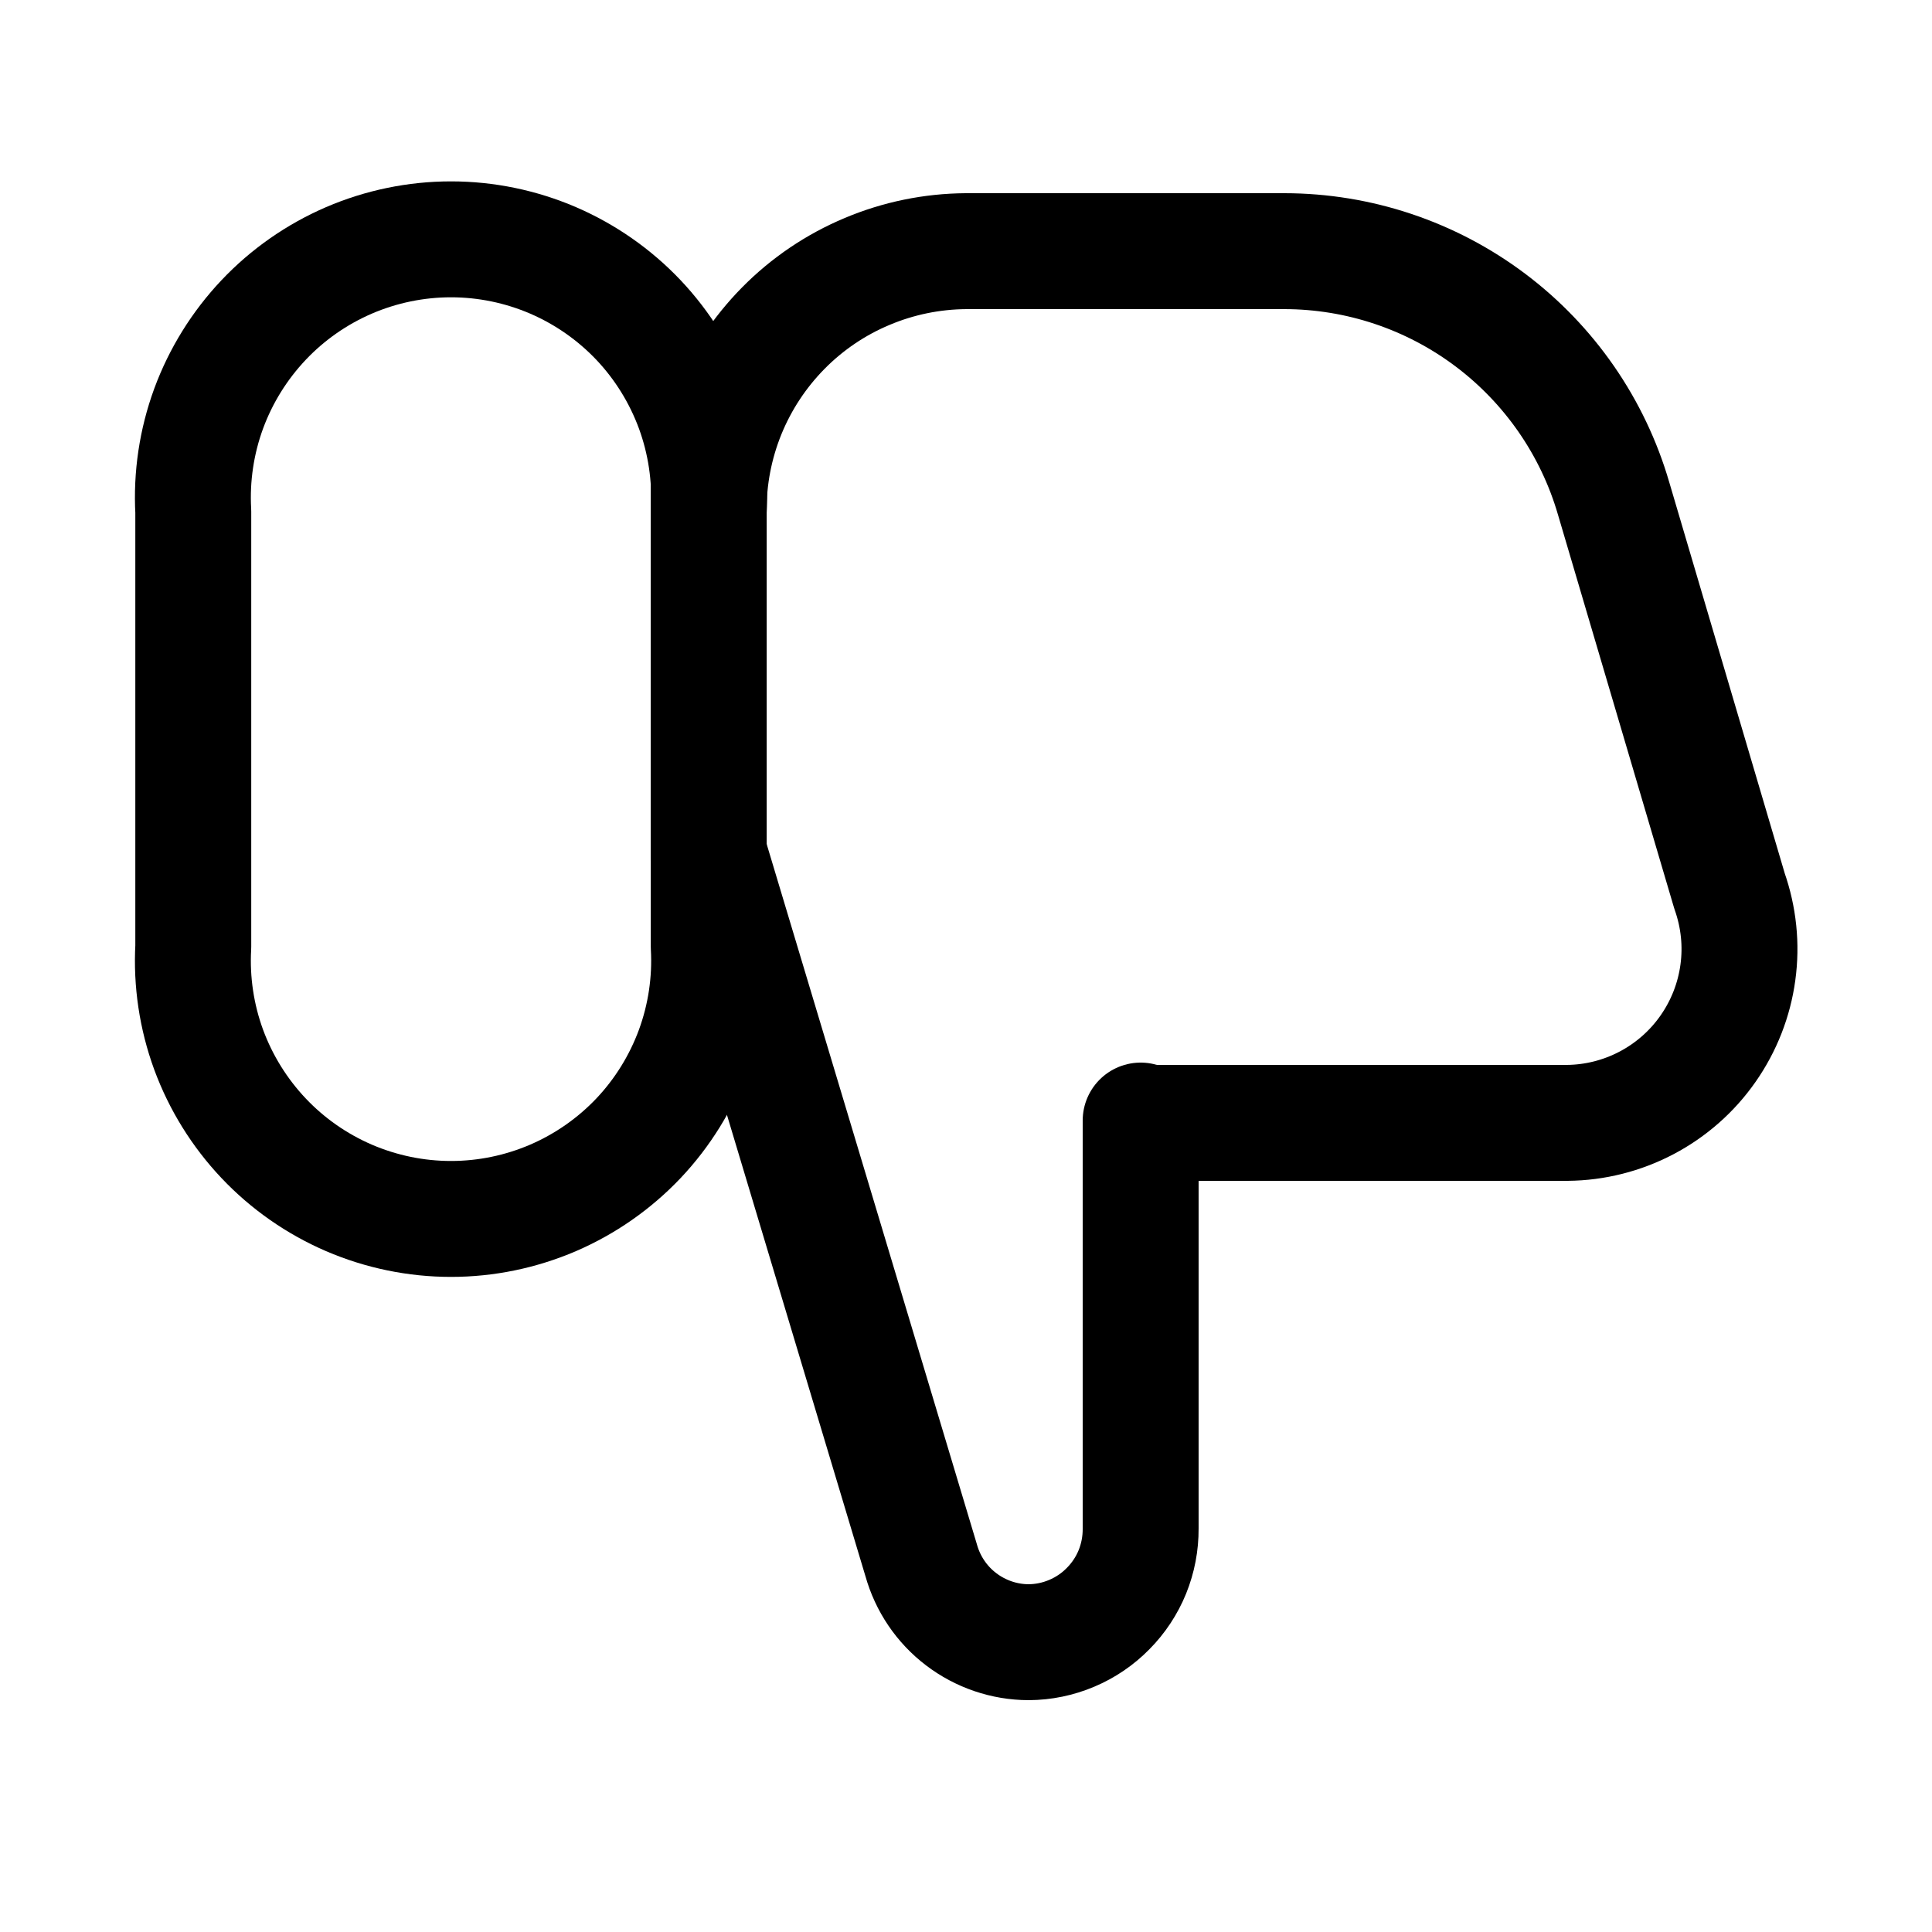
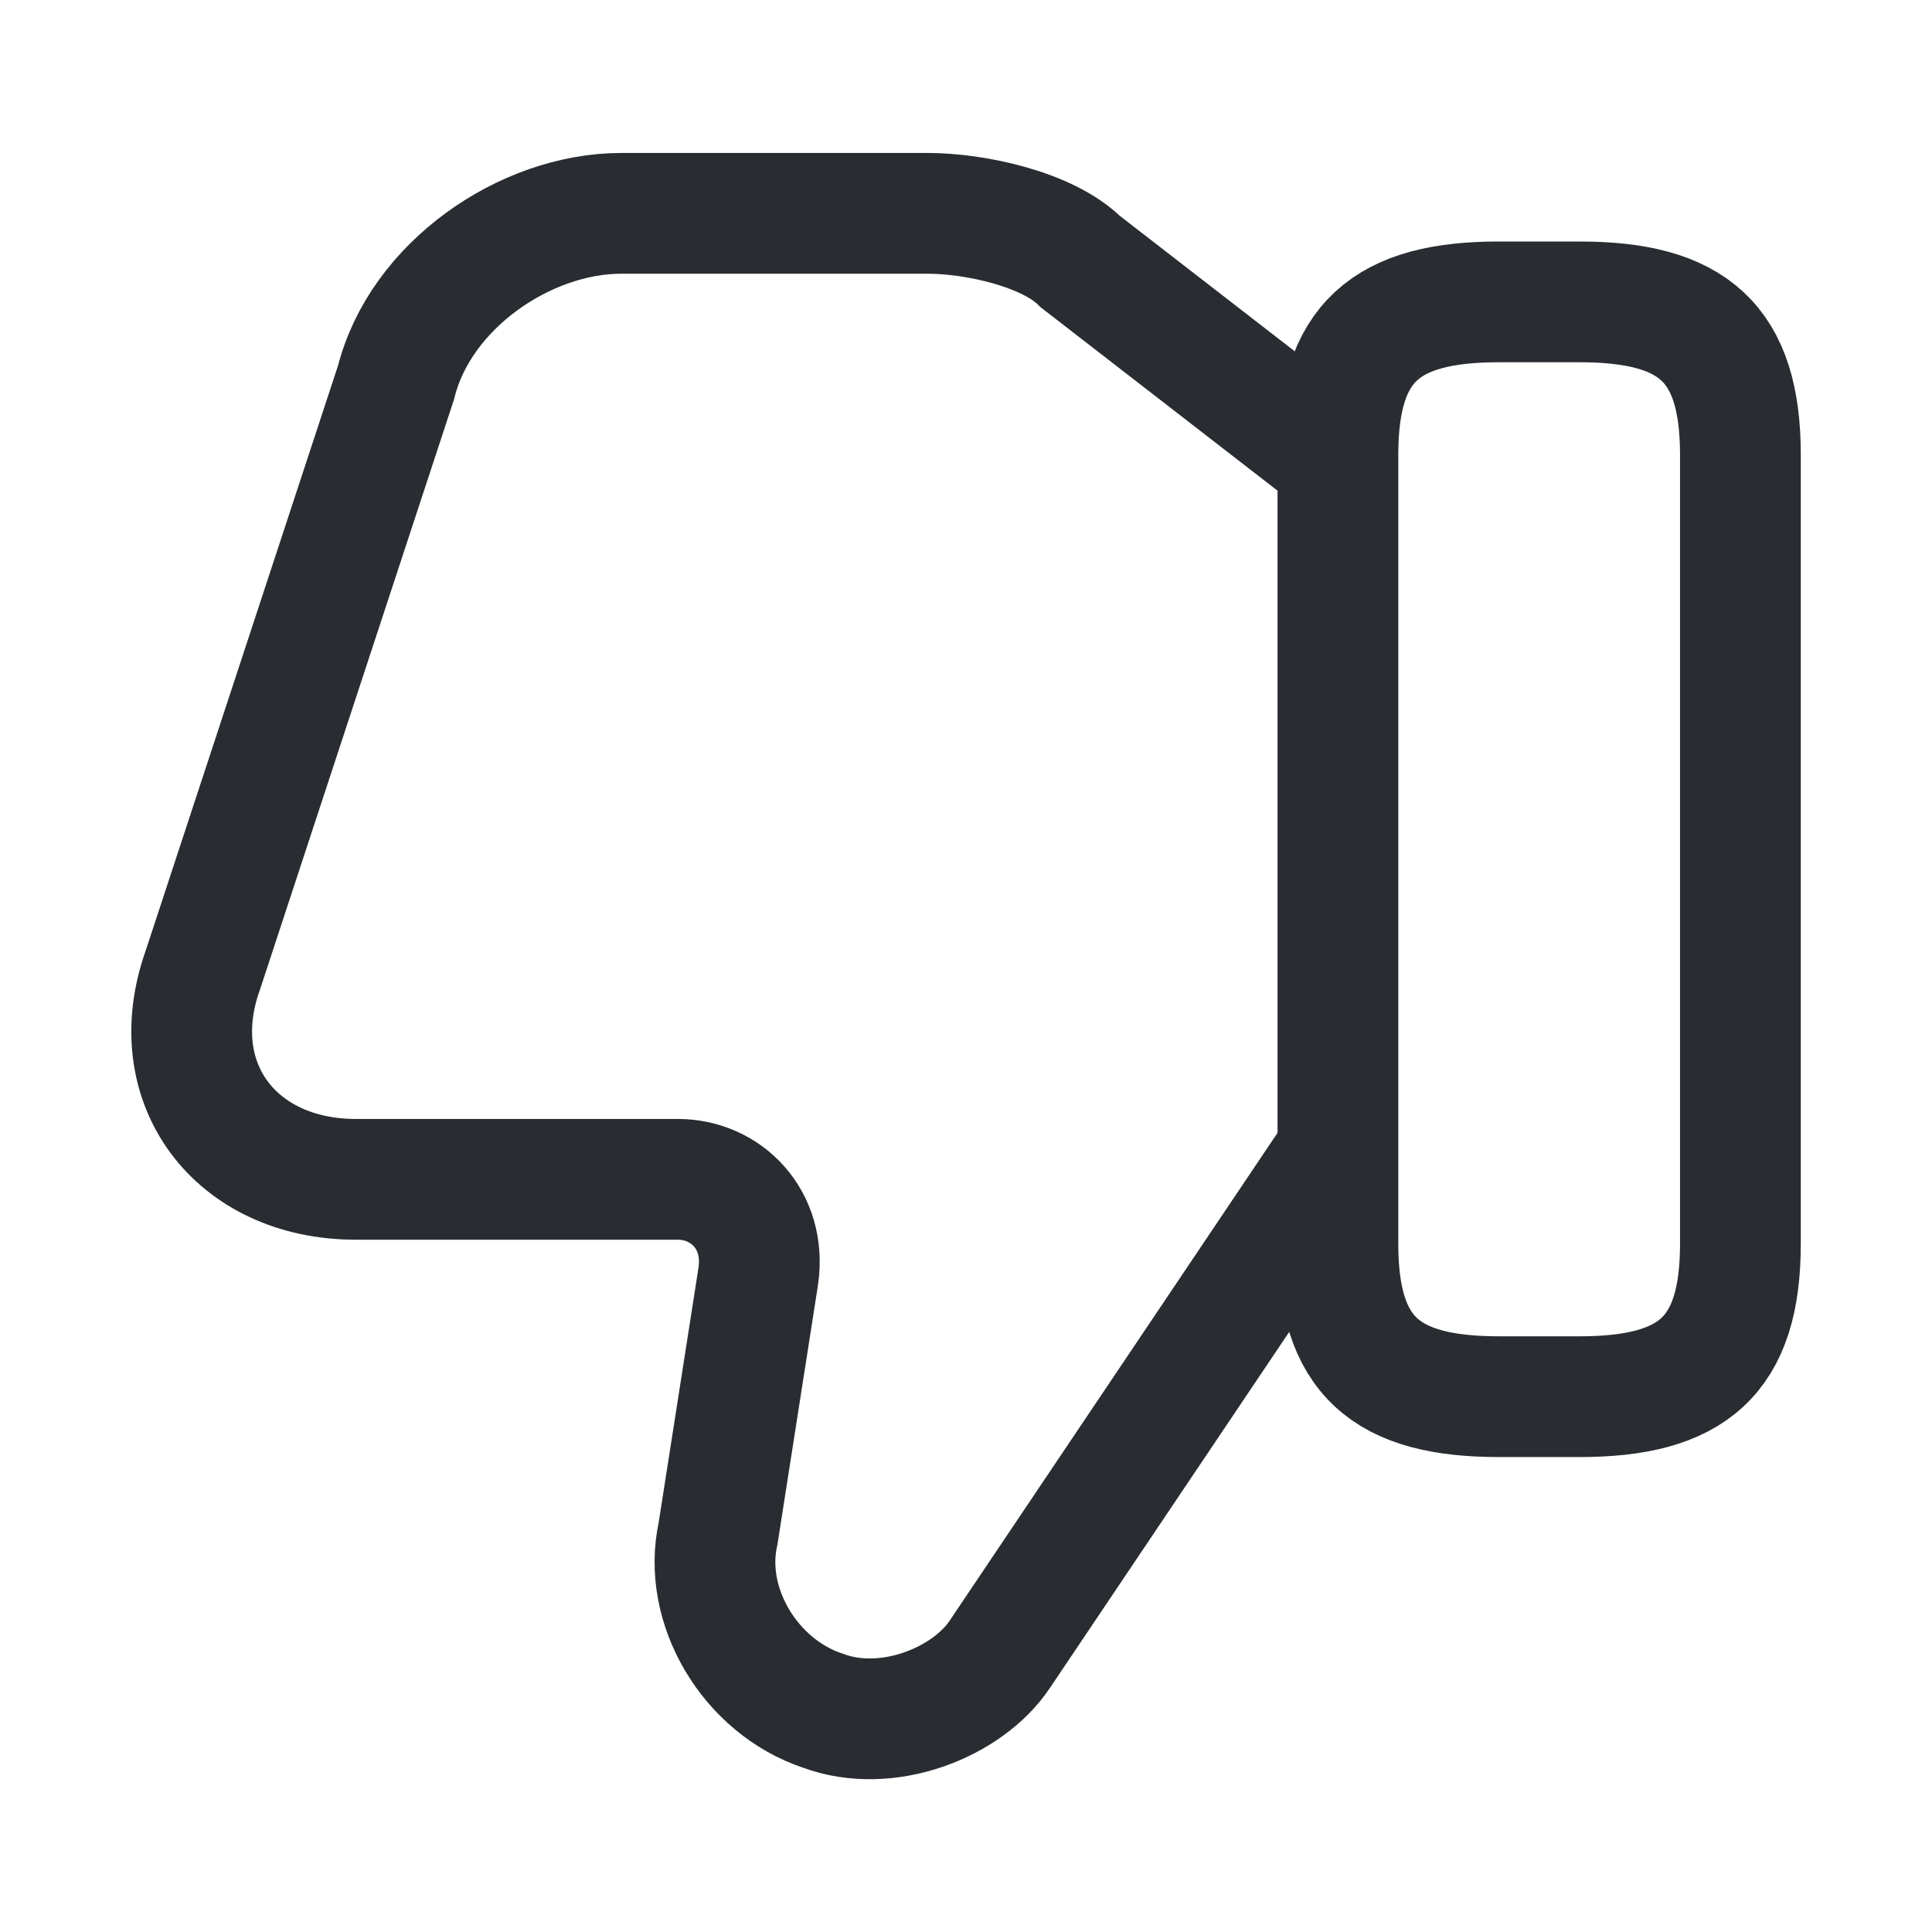
- <svg xmlns="http://www.w3.org/2000/svg" width="800px" height="800px" viewBox="-0.5 0 25 25" fill="none">
-   <path d="M8.67 5.5V11.03" stroke="#000000" stroke-width="1.5" stroke-linecap="round" stroke-linejoin="round" />
-   <path d="M8.67 11.03L11.42 20.19C11.505 20.494 11.686 20.762 11.937 20.953C12.188 21.144 12.494 21.249 12.81 21.25V21.25C13.002 21.249 13.191 21.21 13.368 21.135C13.544 21.061 13.705 20.952 13.839 20.815C13.974 20.679 14.081 20.517 14.153 20.34C14.225 20.162 14.261 19.972 14.26 19.78V14.5" stroke="#000000" stroke-width="1.5" stroke-linecap="round" stroke-linejoin="round" />
-   <path d="M2.001 12.25C1.976 12.703 2.044 13.157 2.2 13.583C2.357 14.009 2.599 14.399 2.911 14.729C3.223 15.059 3.599 15.321 4.016 15.501C4.433 15.68 4.882 15.773 5.336 15.773C5.79 15.773 6.239 15.68 6.656 15.501C7.073 15.321 7.449 15.059 7.762 14.729C8.074 14.399 8.315 14.009 8.472 13.583C8.628 13.157 8.696 12.703 8.671 12.25V6.62C8.696 6.167 8.628 5.713 8.472 5.287C8.315 4.861 8.074 4.471 7.762 4.141C7.449 3.811 7.073 3.549 6.656 3.369C6.239 3.19 5.79 3.097 5.336 3.097C4.882 3.097 4.433 3.19 4.016 3.369C3.599 3.549 3.223 3.811 2.911 4.141C2.599 4.471 2.357 4.861 2.2 5.287C2.044 5.713 1.976 6.167 2.001 6.62V12.25Z" stroke="#000000" stroke-width="1.5" stroke-linecap="round" stroke-linejoin="round" />
-   <path d="M8.67 6.62C8.667 6.18 8.751 5.744 8.917 5.336C9.083 4.929 9.328 4.558 9.637 4.245C9.946 3.932 10.314 3.683 10.72 3.513C11.125 3.342 11.56 3.253 12 3.25H16.12C17.081 3.251 18.015 3.563 18.783 4.14C19.551 4.717 20.112 5.528 20.38 6.45L21.88 11.53C21.999 11.868 22.037 12.229 21.988 12.584C21.94 12.939 21.807 13.277 21.602 13.57C21.397 13.864 21.124 14.104 20.807 14.271C20.49 14.438 20.138 14.527 19.78 14.53H14.28" stroke="#000000" stroke-width="1.5" stroke-linecap="round" stroke-linejoin="round" />
+ <svg xmlns="http://www.w3.org/2000/svg" width="800px" height="800px" viewBox="0 0 24 24" fill="none">
+   <path d="M16.52 5.65L13.42 3.25C13.02 2.85 12.12 2.65 11.52 2.65H7.72C6.52 2.65 5.22 3.55 4.92 4.75L2.52 12.05C2.02 13.45 2.92 14.65 4.42 14.65H8.42C9.02 14.65 9.52 15.15 9.42 15.85L8.92 19.05C8.72 19.95 9.32 20.95 10.22 21.25C11.02 21.55 12.02 21.15 12.42 20.55L16.52 14.45" stroke="#292D32" stroke-width="1.5" stroke-miterlimit="10" />
+   <path d="M21.62 5.65V15.45C21.62 16.85 21.02 17.35 19.62 17.35H18.62C17.22 17.35 16.62 16.85 16.62 15.45V5.65C16.62 4.25 17.22 3.75 18.62 3.75H19.62C21.02 3.75 21.62 4.25 21.62 5.65Z" stroke="#292D32" stroke-width="1.5" stroke-linecap="round" stroke-linejoin="round" />
</svg>
